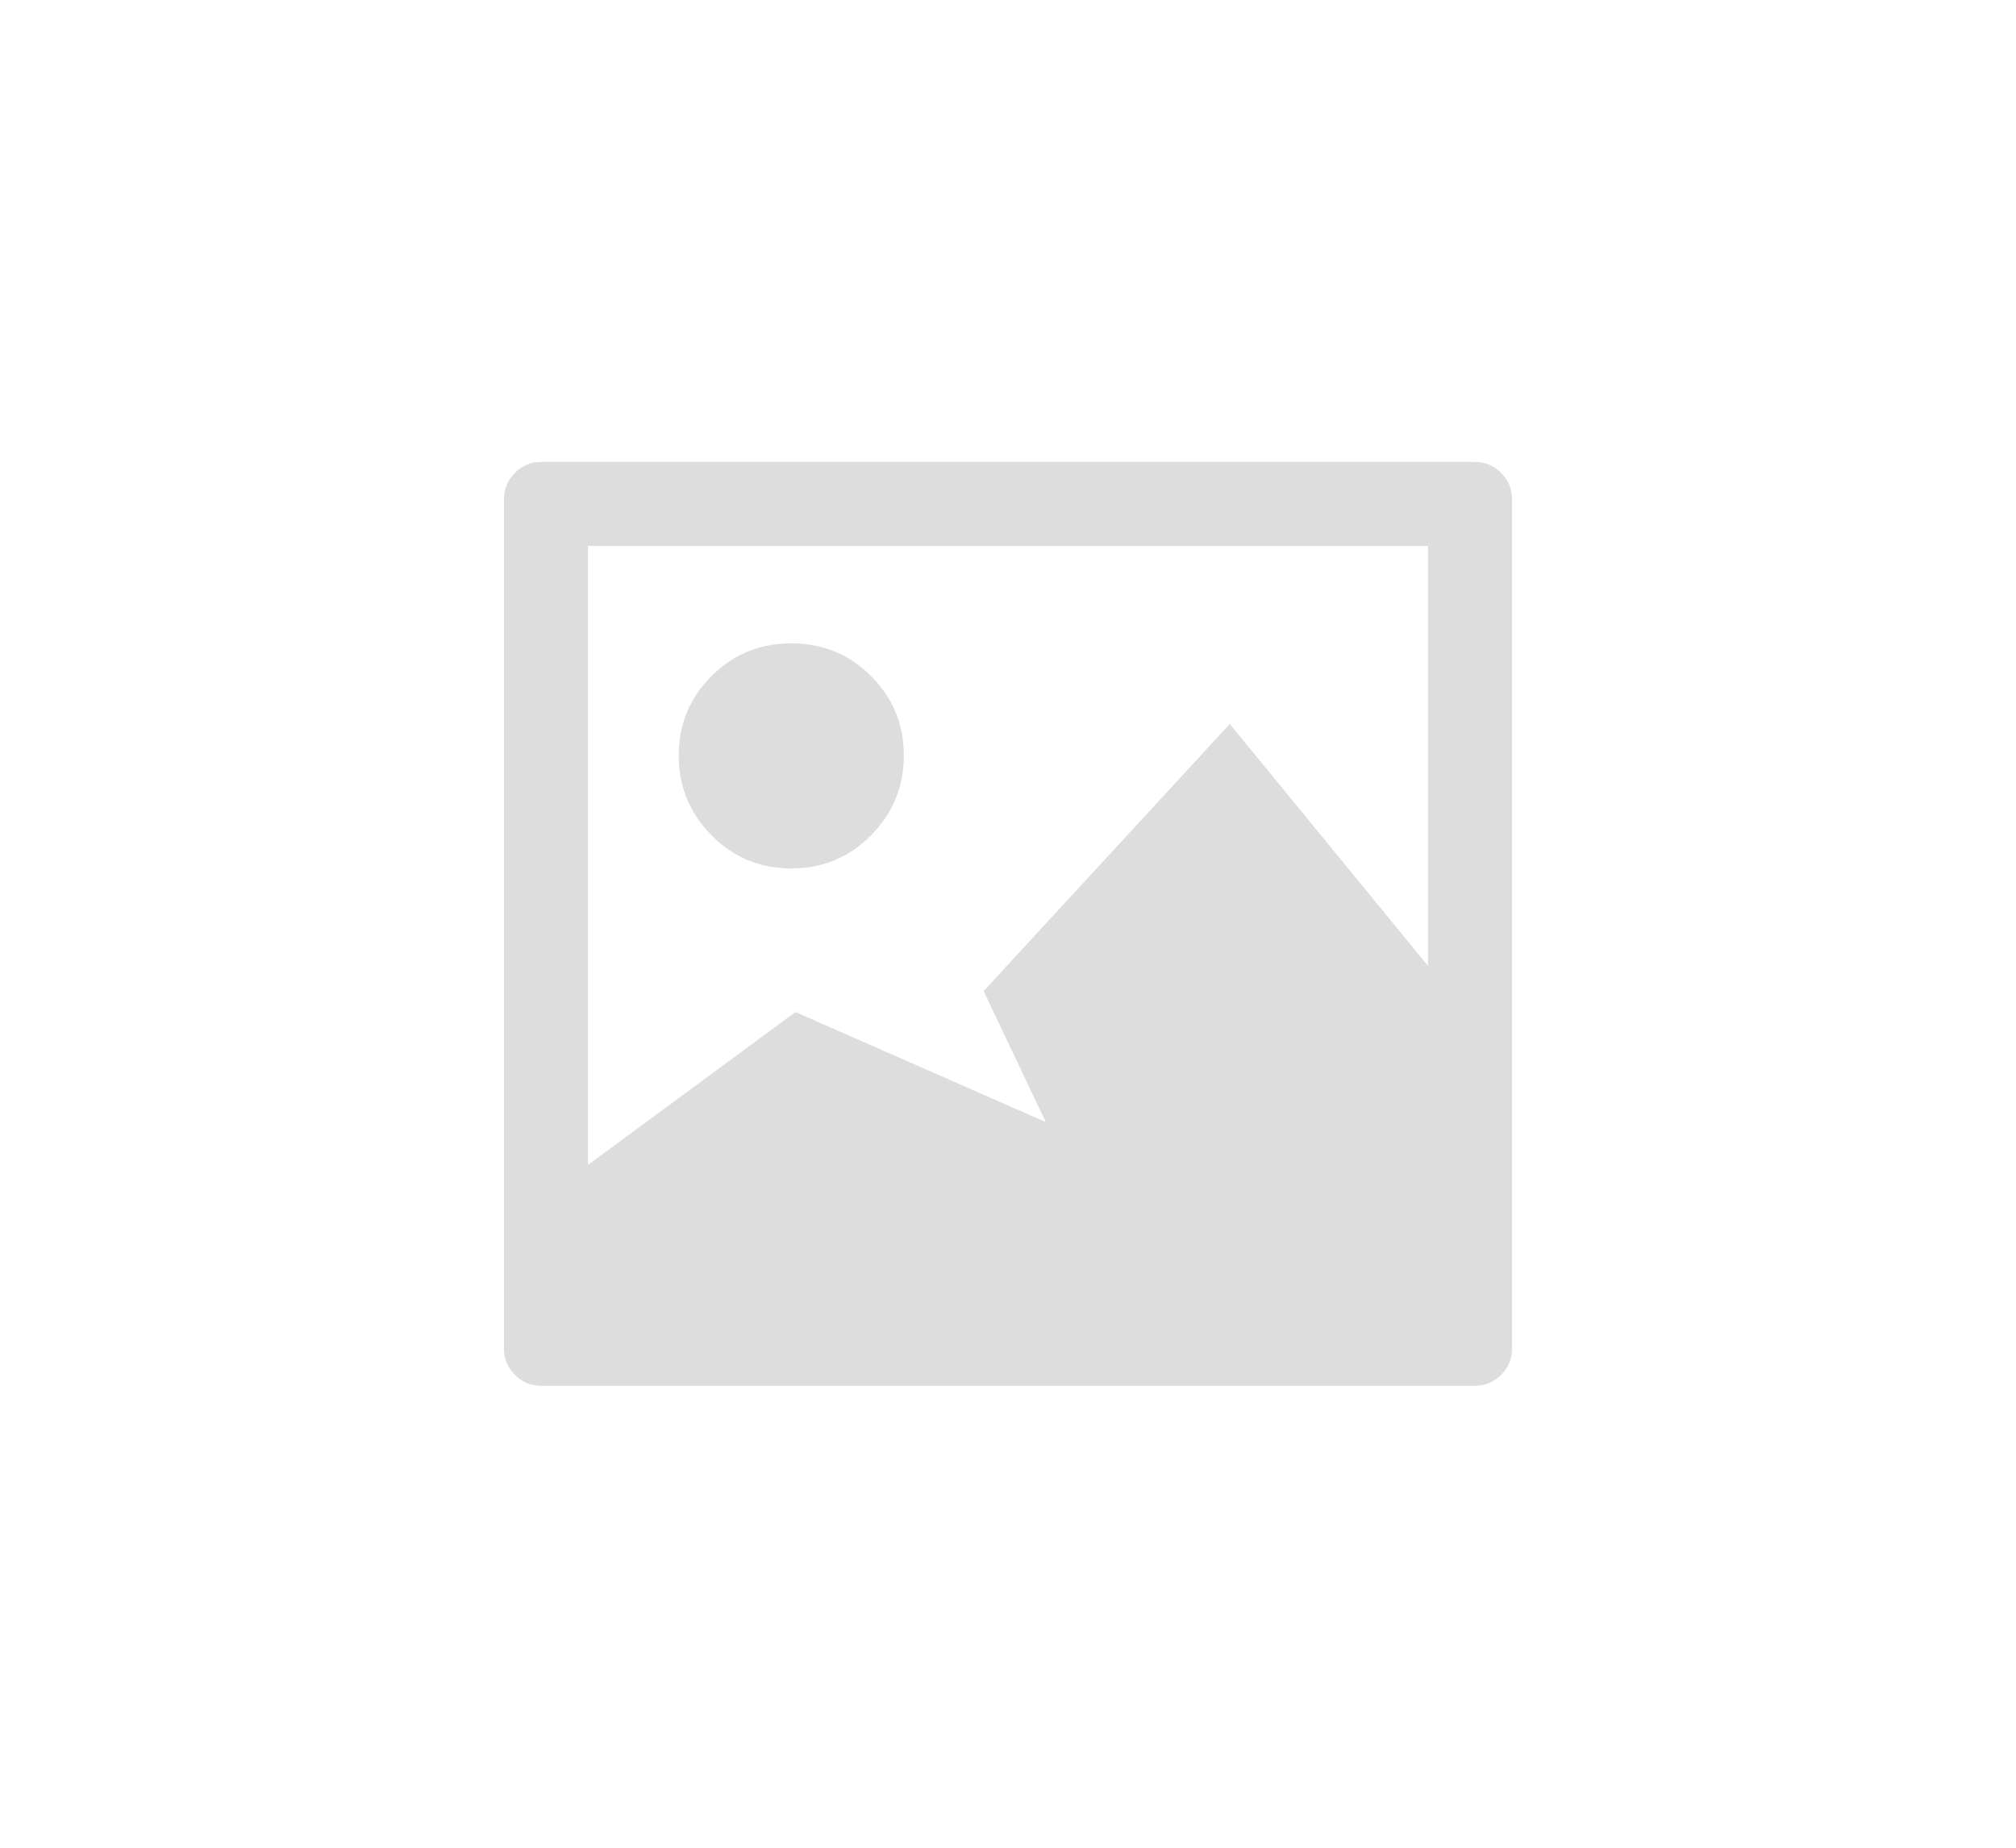
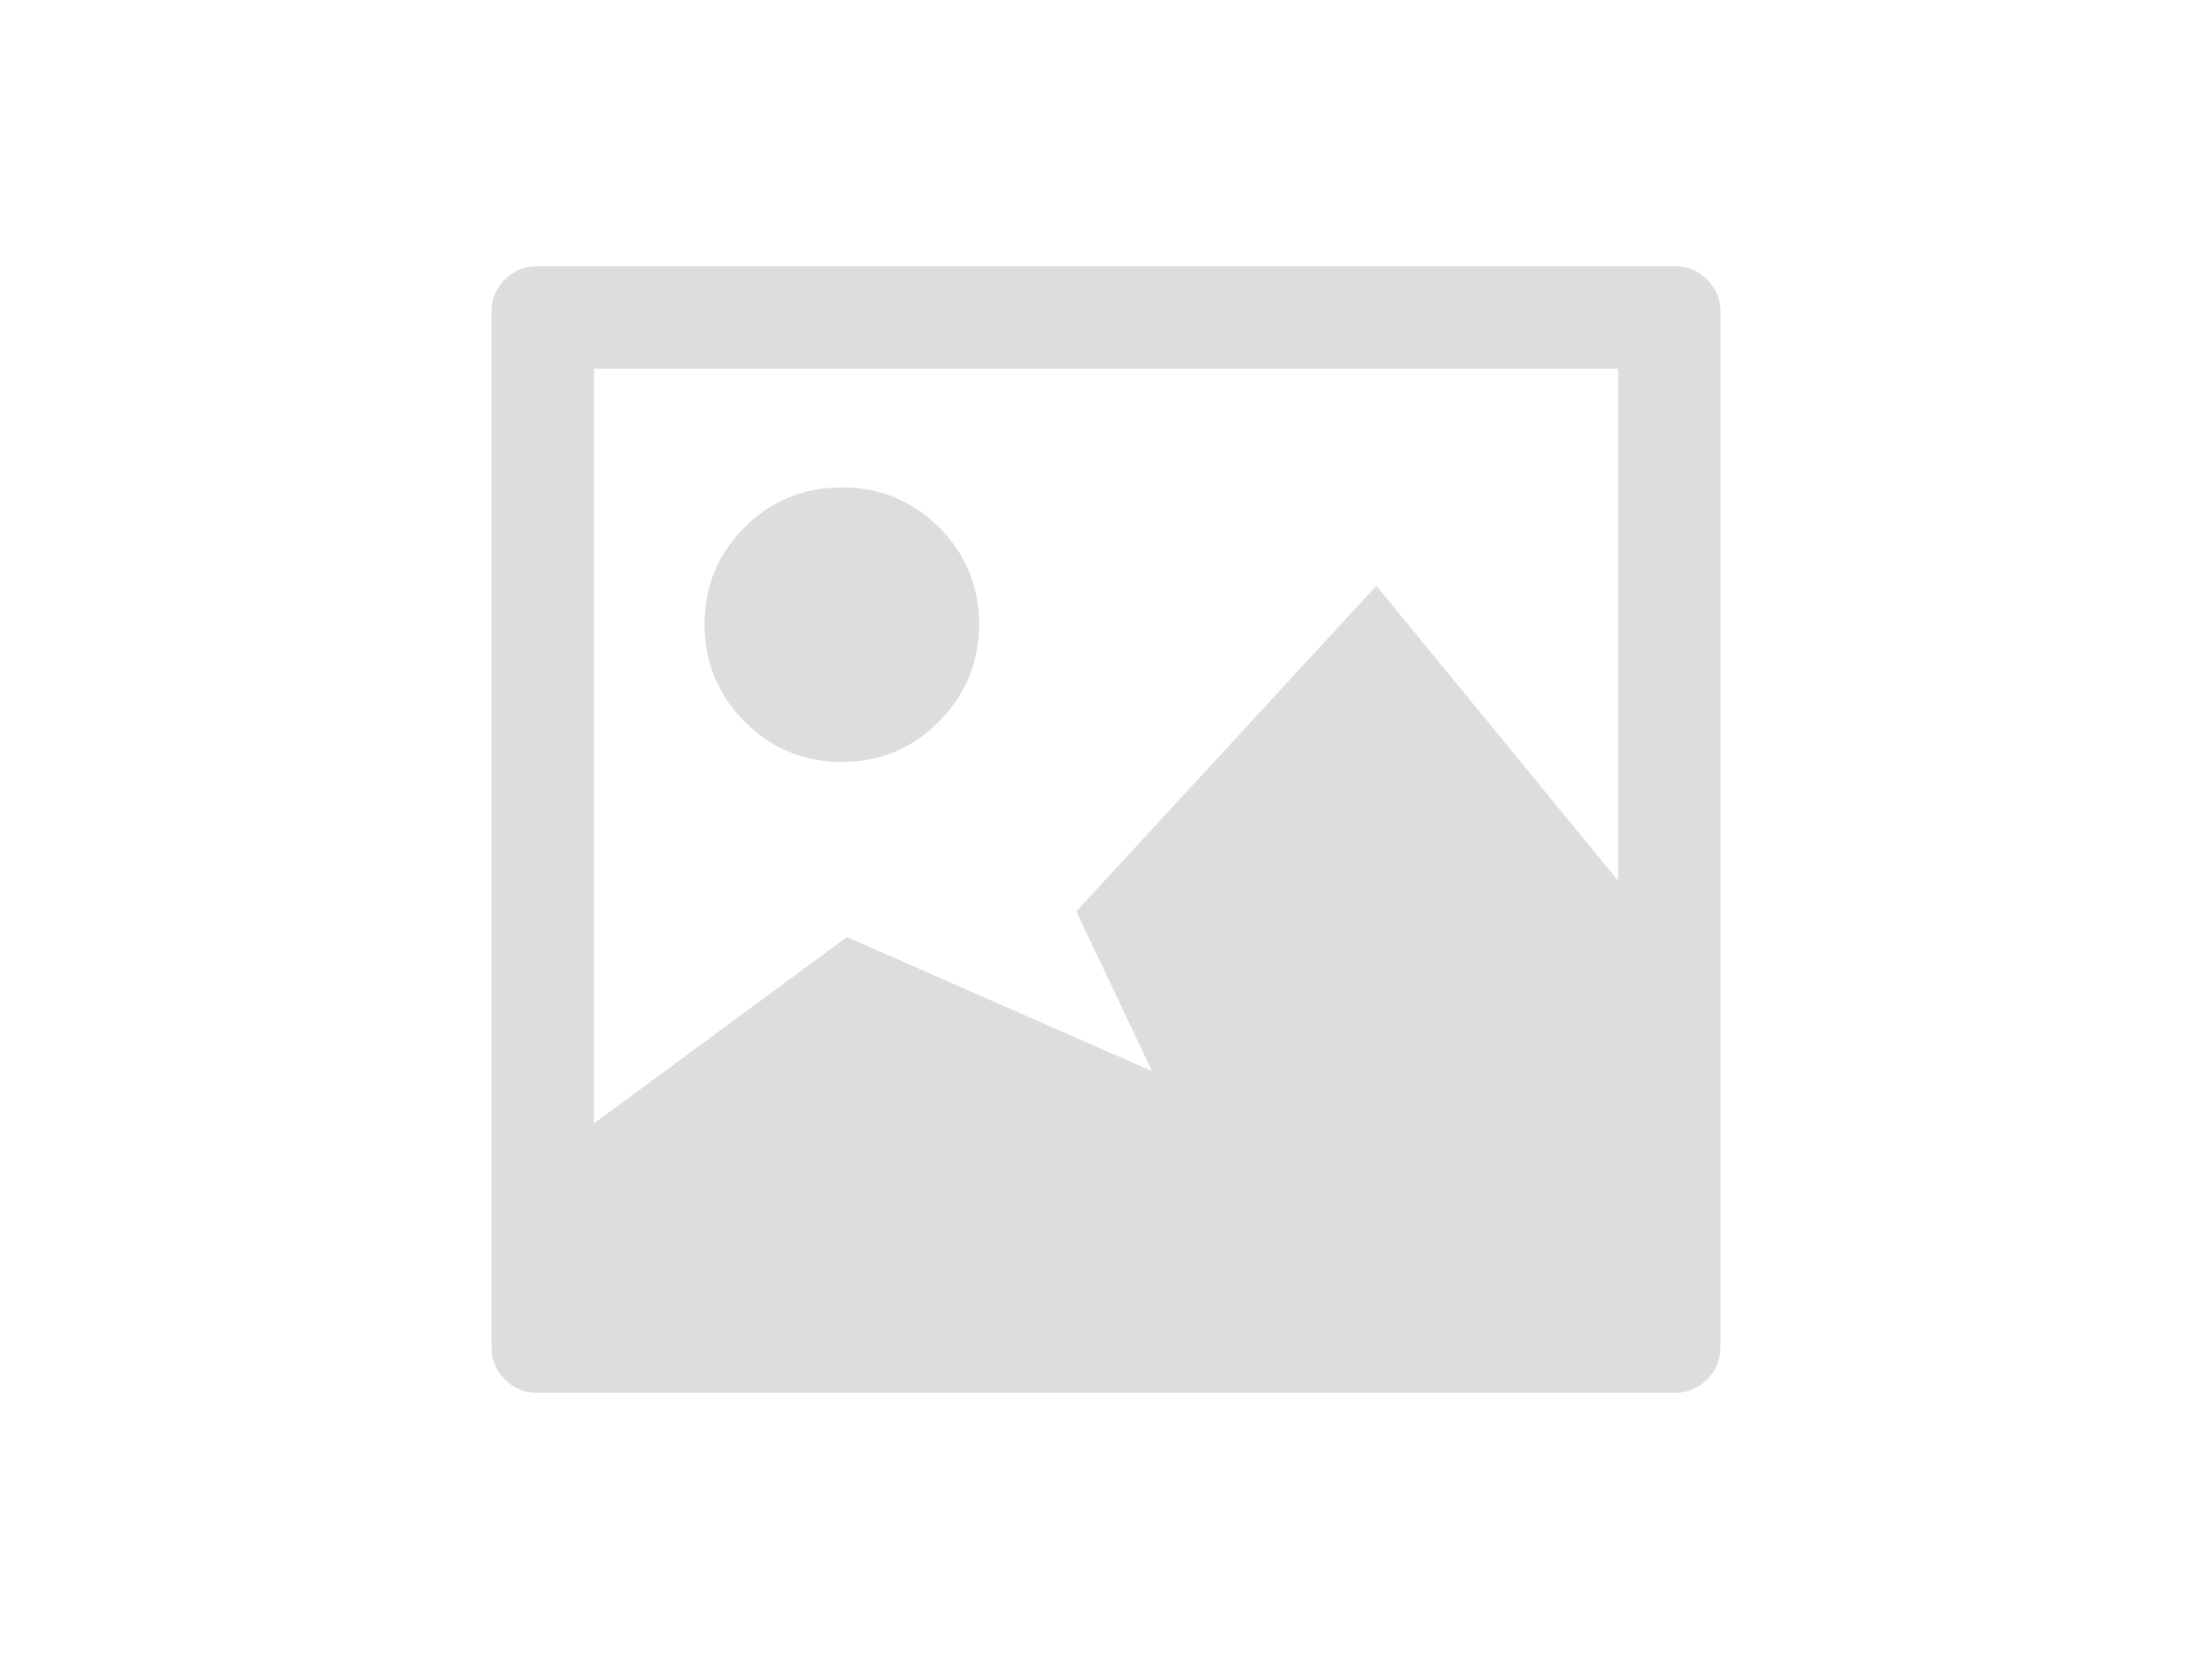
- <svg xmlns="http://www.w3.org/2000/svg" version="1.1" id="Layer_1" x="0px" y="0px" width="300px" height="275px" viewBox="450 412.5 300 275" enable-background="new 450 412.5 300 275" xml:space="preserve">
-   <path fill="#DDDDDD" d="M526.625,482.875c-1.084,1.083-1.625,2.375-1.625,3.875v126.5c0,1.5,0.541,2.792,1.625,3.875  c1.083,1.083,2.375,1.625,3.875,1.625h139c1.5,0,2.791-0.542,3.875-1.625c1.083-1.083,1.625-2.375,1.625-3.875v-126.5  c0-1.5-0.542-2.792-1.625-3.875c-1.084-1.083-2.375-1.625-3.875-1.625h-139C529,481.25,527.708,481.792,526.625,482.875z   M662.5,493.75v62.5l-29.5-36L596.375,560l9.25,19.5l-37.25-16.375l-30.875,22.75V493.75H662.5z M555.875,513.125  c-3.25,3.25-4.875,7.188-4.875,11.813s1.625,8.583,4.875,11.875s7.208,4.938,11.875,4.938c4.666,0,8.625-1.646,11.875-4.938  s4.875-7.25,4.875-11.875s-1.625-8.563-4.875-11.813s-7.209-4.875-11.875-4.875C563.083,508.25,559.125,509.875,555.875,513.125z" />
+ <svg xmlns="http://www.w3.org/2000/svg" version="1.1" id="Layer_1" x="0px" y="0px" width="180px" height="135px" viewBox="510 482.5 180 135" enable-background="new 510 482.5 180 135" xml:space="preserve">
+   <path fill="#DDDDDD" d="M551.083,505.25c-0.723,0.723-1.083,1.583-1.083,2.583v84.334c0,1,0.36,1.861,1.083,2.583  c0.722,0.723,1.584,1.083,2.584,1.083h92.666c1,0,1.861-0.36,2.584-1.083c0.721-0.722,1.083-1.583,1.083-2.583v-84.334  c0-1-0.362-1.86-1.083-2.583c-0.723-0.722-1.584-1.083-2.584-1.083h-92.666C552.667,504.167,551.805,504.528,551.083,505.25z   M641.667,512.5v41.667l-19.667-24l-24.417,26.5l6.167,13l-24.833-10.917l-20.584,15.167V512.5H641.667z M570.583,525.417  c-2.166,2.166-3.25,4.791-3.25,7.875c0,3.083,1.084,5.723,3.25,7.916c2.167,2.195,4.805,3.293,7.917,3.293  c3.11,0,5.75-1.098,7.917-3.293c2.166-2.193,3.25-4.833,3.25-7.916c0-3.084-1.084-5.709-3.25-7.875  c-2.167-2.167-4.807-3.25-7.917-3.25C575.388,522.167,572.75,523.25,570.583,525.417z" />
</svg>
